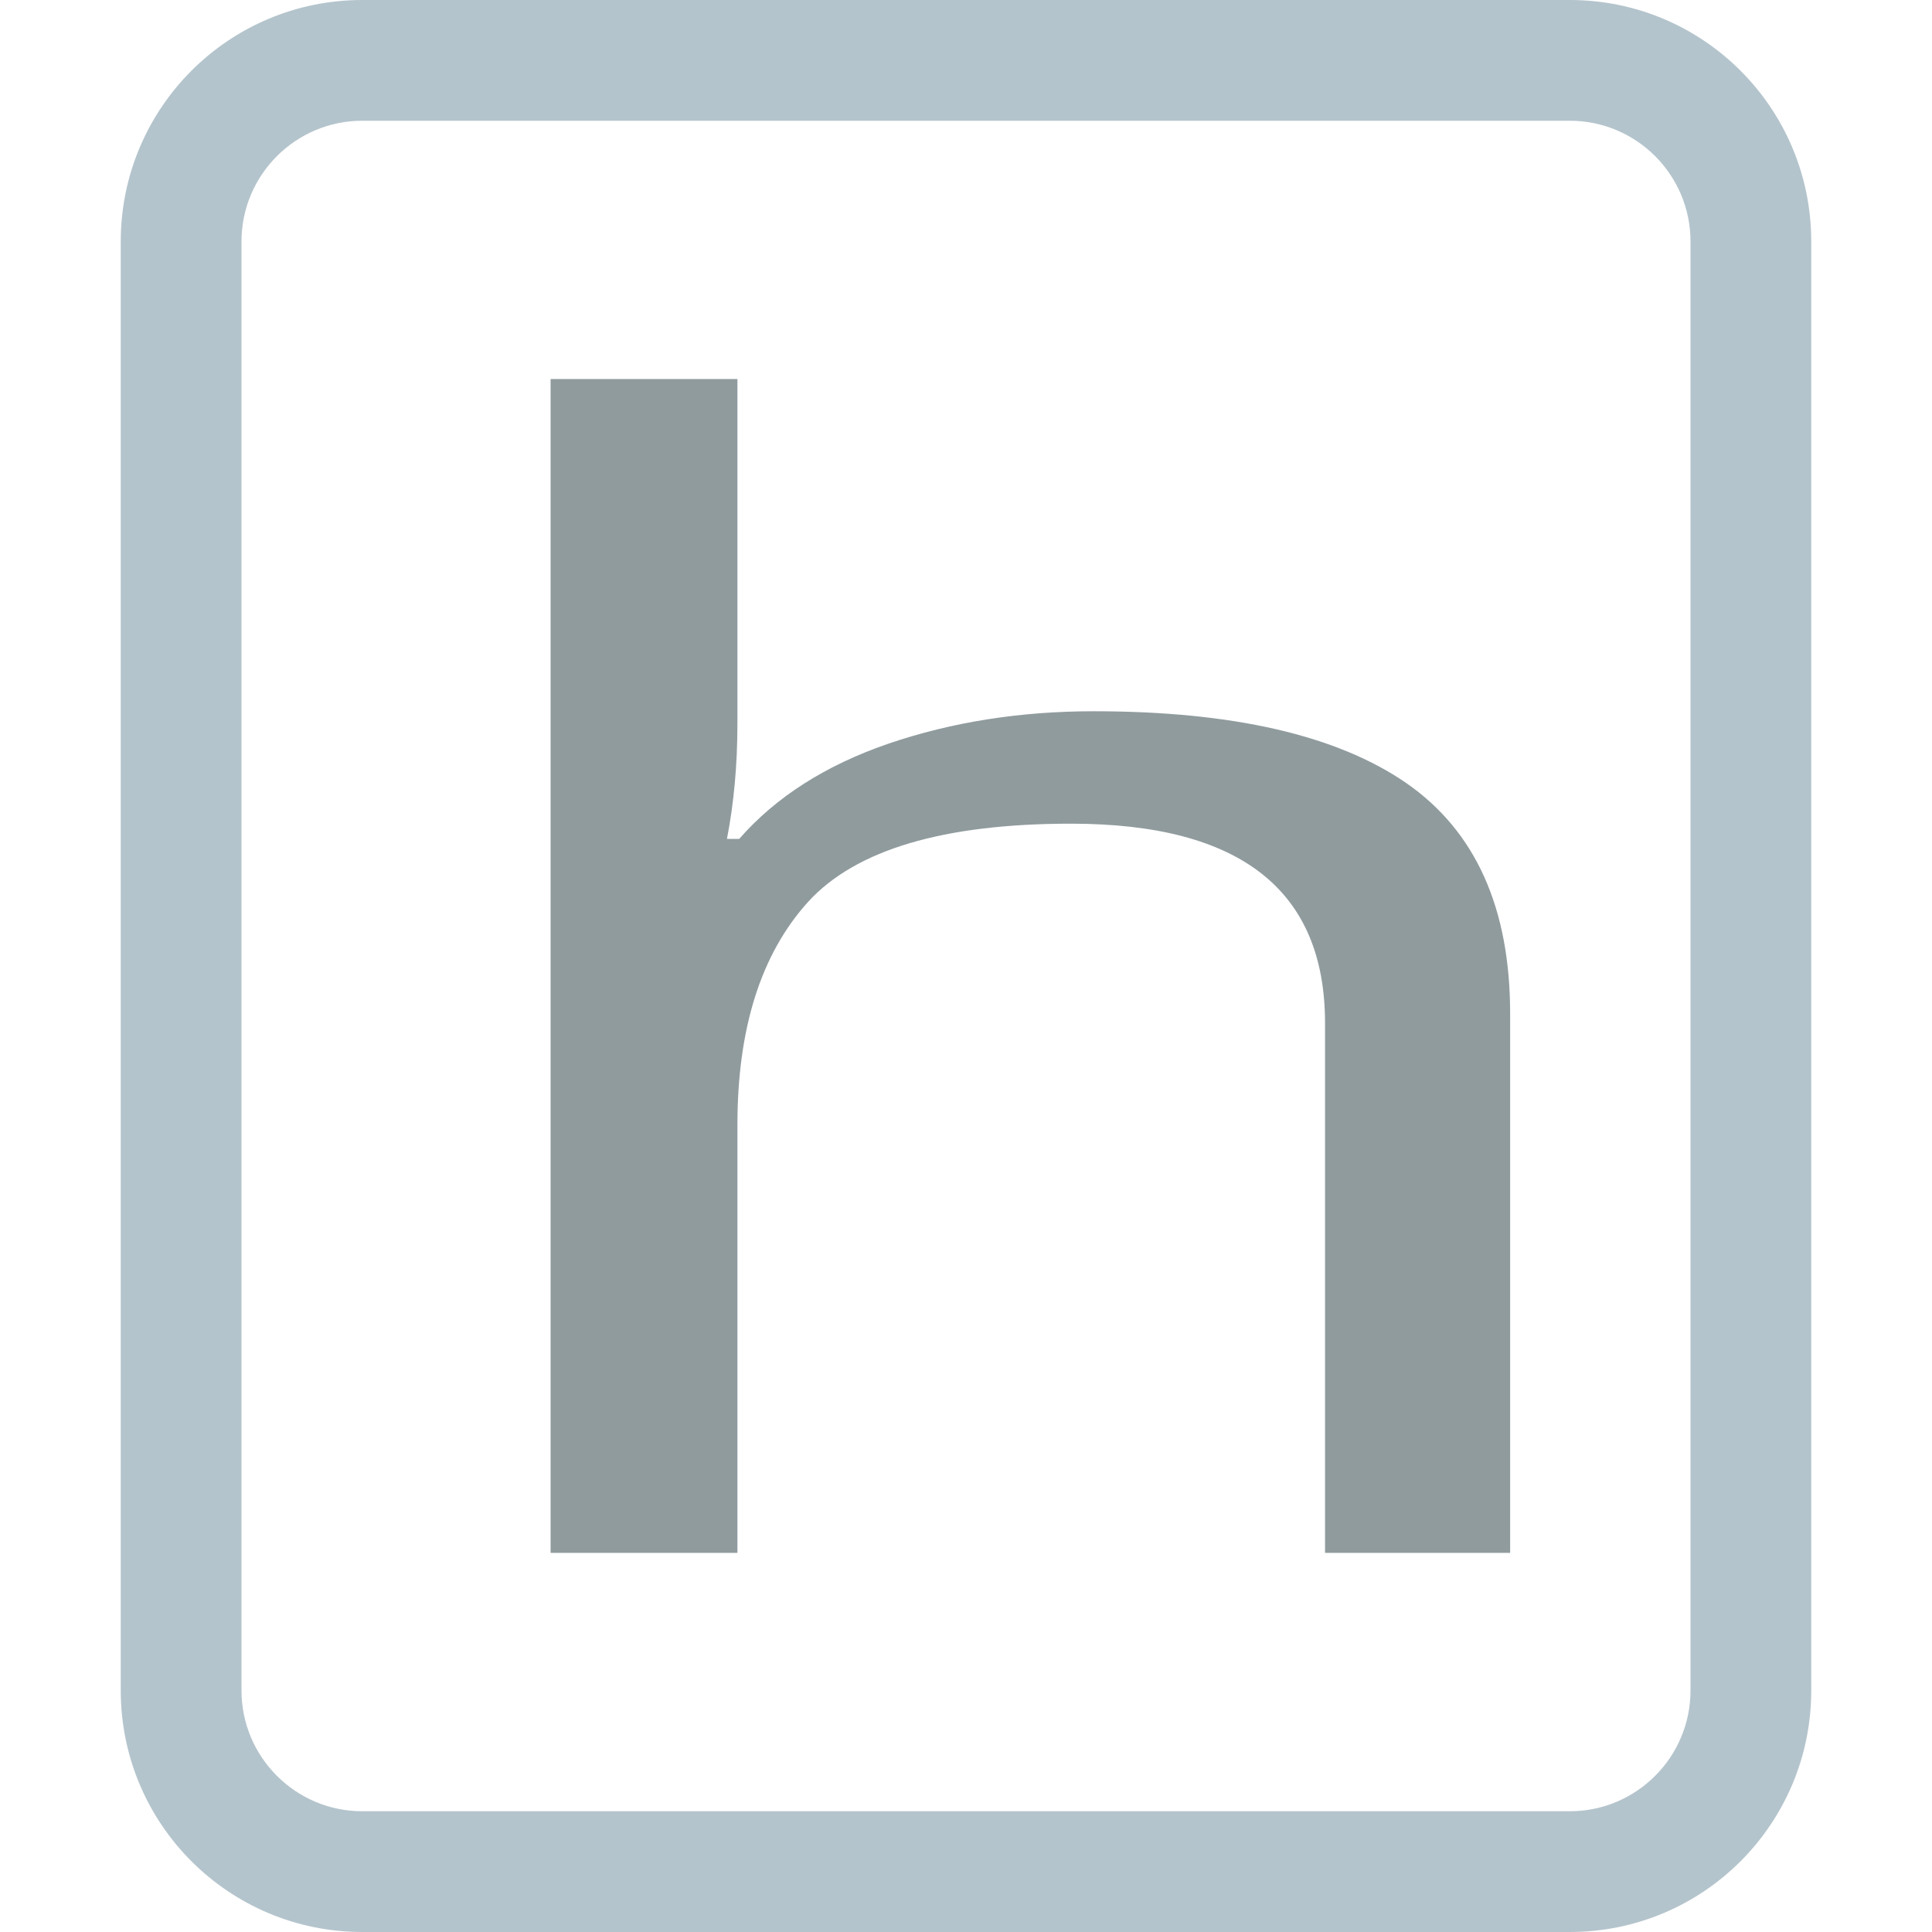
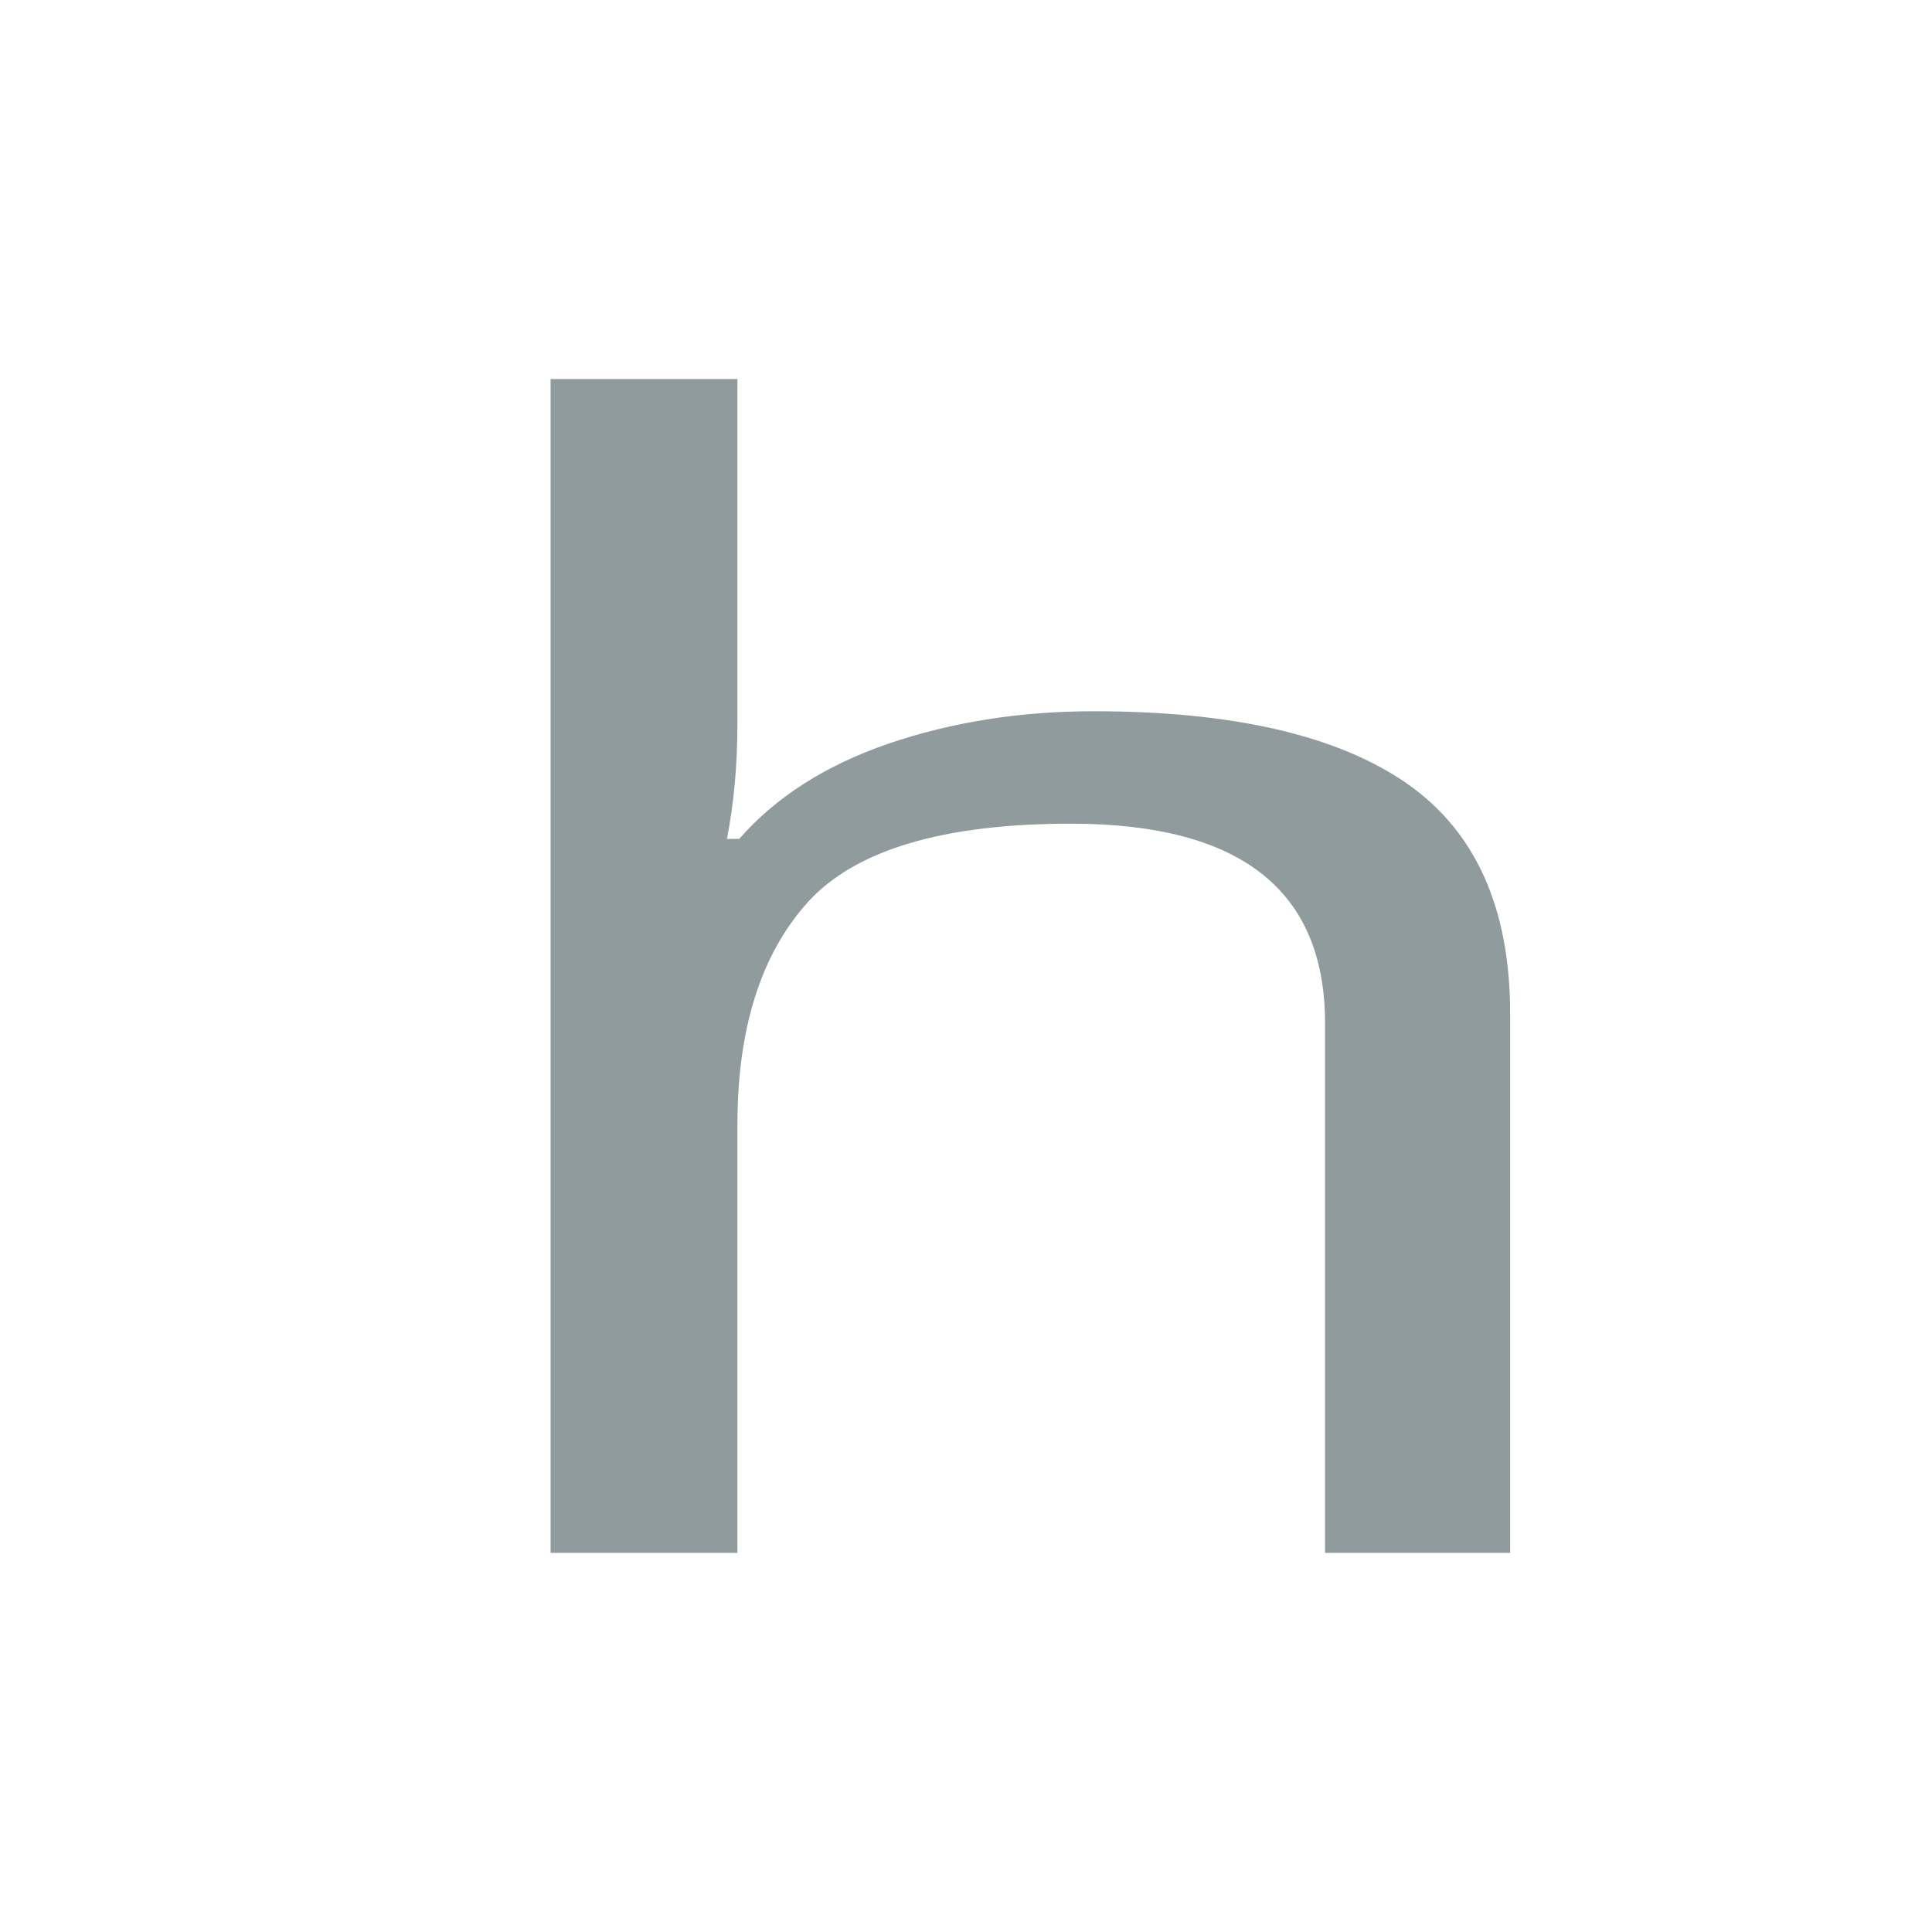
<svg xmlns="http://www.w3.org/2000/svg" width="16" height="16" viewBox="0 0 16 16" id="svg2" version="1.1">
  <defs id="defs4" />
  <g id="layer1" transform="translate(0,-1036.362)">
    <text xml:space="preserve" style="font-style:normal;font-variant:normal;font-weight:normal;font-stretch:normal;line-height:0%;font-family:Arial;-inkscape-font-specification:'Arial, Normal';text-align:start;letter-spacing:0px;word-spacing:0px;writing-mode:lr-tb;text-anchor:start;fill:#000000;fill-opacity:1;stroke:none;stroke-width:1px;stroke-linecap:butt;stroke-linejoin:miter;stroke-opacity:1" x="8" y="1044.362" id="text4688">
      <tspan id="tspan4690" x="8" y="1044.362" style="font-size:40px;line-height:1.25"> </tspan>
    </text>
    <g id="g8787" transform="matrix(0.3589657,0,0,0.4340158,2.162678,591.0925)">
      <text transform="scale(1.289178,0.7756881)" id="text4692" y="1360.805" x="1.944" style="font-style:normal;font-variant:normal;font-weight:normal;font-stretch:normal;line-height:0%;font-family:'Droid Sans Mono';-inkscape-font-specification:'Droid Sans Mono';text-align:start;letter-spacing:0px;word-spacing:0px;writing-mode:lr-tb;text-anchor:start;fill:#b0bec5;fill-opacity:1;stroke:none;stroke-width:1px;stroke-linecap:butt;stroke-linejoin:miter;stroke-opacity:1;" xml:space="preserve">
        <tspan style="font-style:normal;font-variant:normal;font-weight:normal;font-stretch:normal;font-size:38.002px;line-height:1.25;font-family:Tahoma;-inkscape-font-specification:Tahoma;fill:#909b9e;fill-opacity:1" y="1360.805" x="1.944" id="tspan4694">h</tspan>
      </text>
      <text id="text6428" y="1051.832" x="-5.3" style="font-style:normal;font-variant:normal;font-weight:normal;font-stretch:normal;line-height:0%;font-family:Arial;-inkscape-font-specification:'Arial, Normal';text-align:start;letter-spacing:0px;word-spacing:0px;writing-mode:lr-tb;text-anchor:start;fill:#007eb7;fill-opacity:1;stroke:none;stroke-width:1px;stroke-linecap:butt;stroke-linejoin:miter;stroke-opacity:1" xml:space="preserve">
        <tspan style="font-style:normal;font-variant:normal;font-weight:normal;font-stretch:normal;font-size:35px;line-height:1.25;font-family:'Droid Sans Mono';-inkscape-font-specification:'Droid Sans Mono';fill:#007eb7;fill-opacity:1" y="1051.832" x="-5.3" id="tspan6430"> </tspan>
        <tspan id="tspan6432" y="1096.097" x="-5.3" style="font-size:35px;line-height:1.25"> </tspan>
      </text>
    </g>
-     <path d="M 13,1036.362 H 3 c -1.105,0 -2,0.895 -2,2 v 12 c 0,1.105 0.895,2 2,2 h 10 c 1.105,0 2,-0.895 2,-2 v -12 c 0,-1.105 -0.895,-2 -2,-2 z m 1,14 c 0,0.552 -0.448,1 -1,1 H 3 c -0.551,0 -1,-0.448 -1,-1 v -12 c 0,-0.552 0.449,-1 1,-1 h 10 c 0.552,0 1,0.448 1,1 z" id="path2" style="fill:#b4c4cc;stroke-width:0.125;fill-opacity:1" />
  </g>
</svg>
